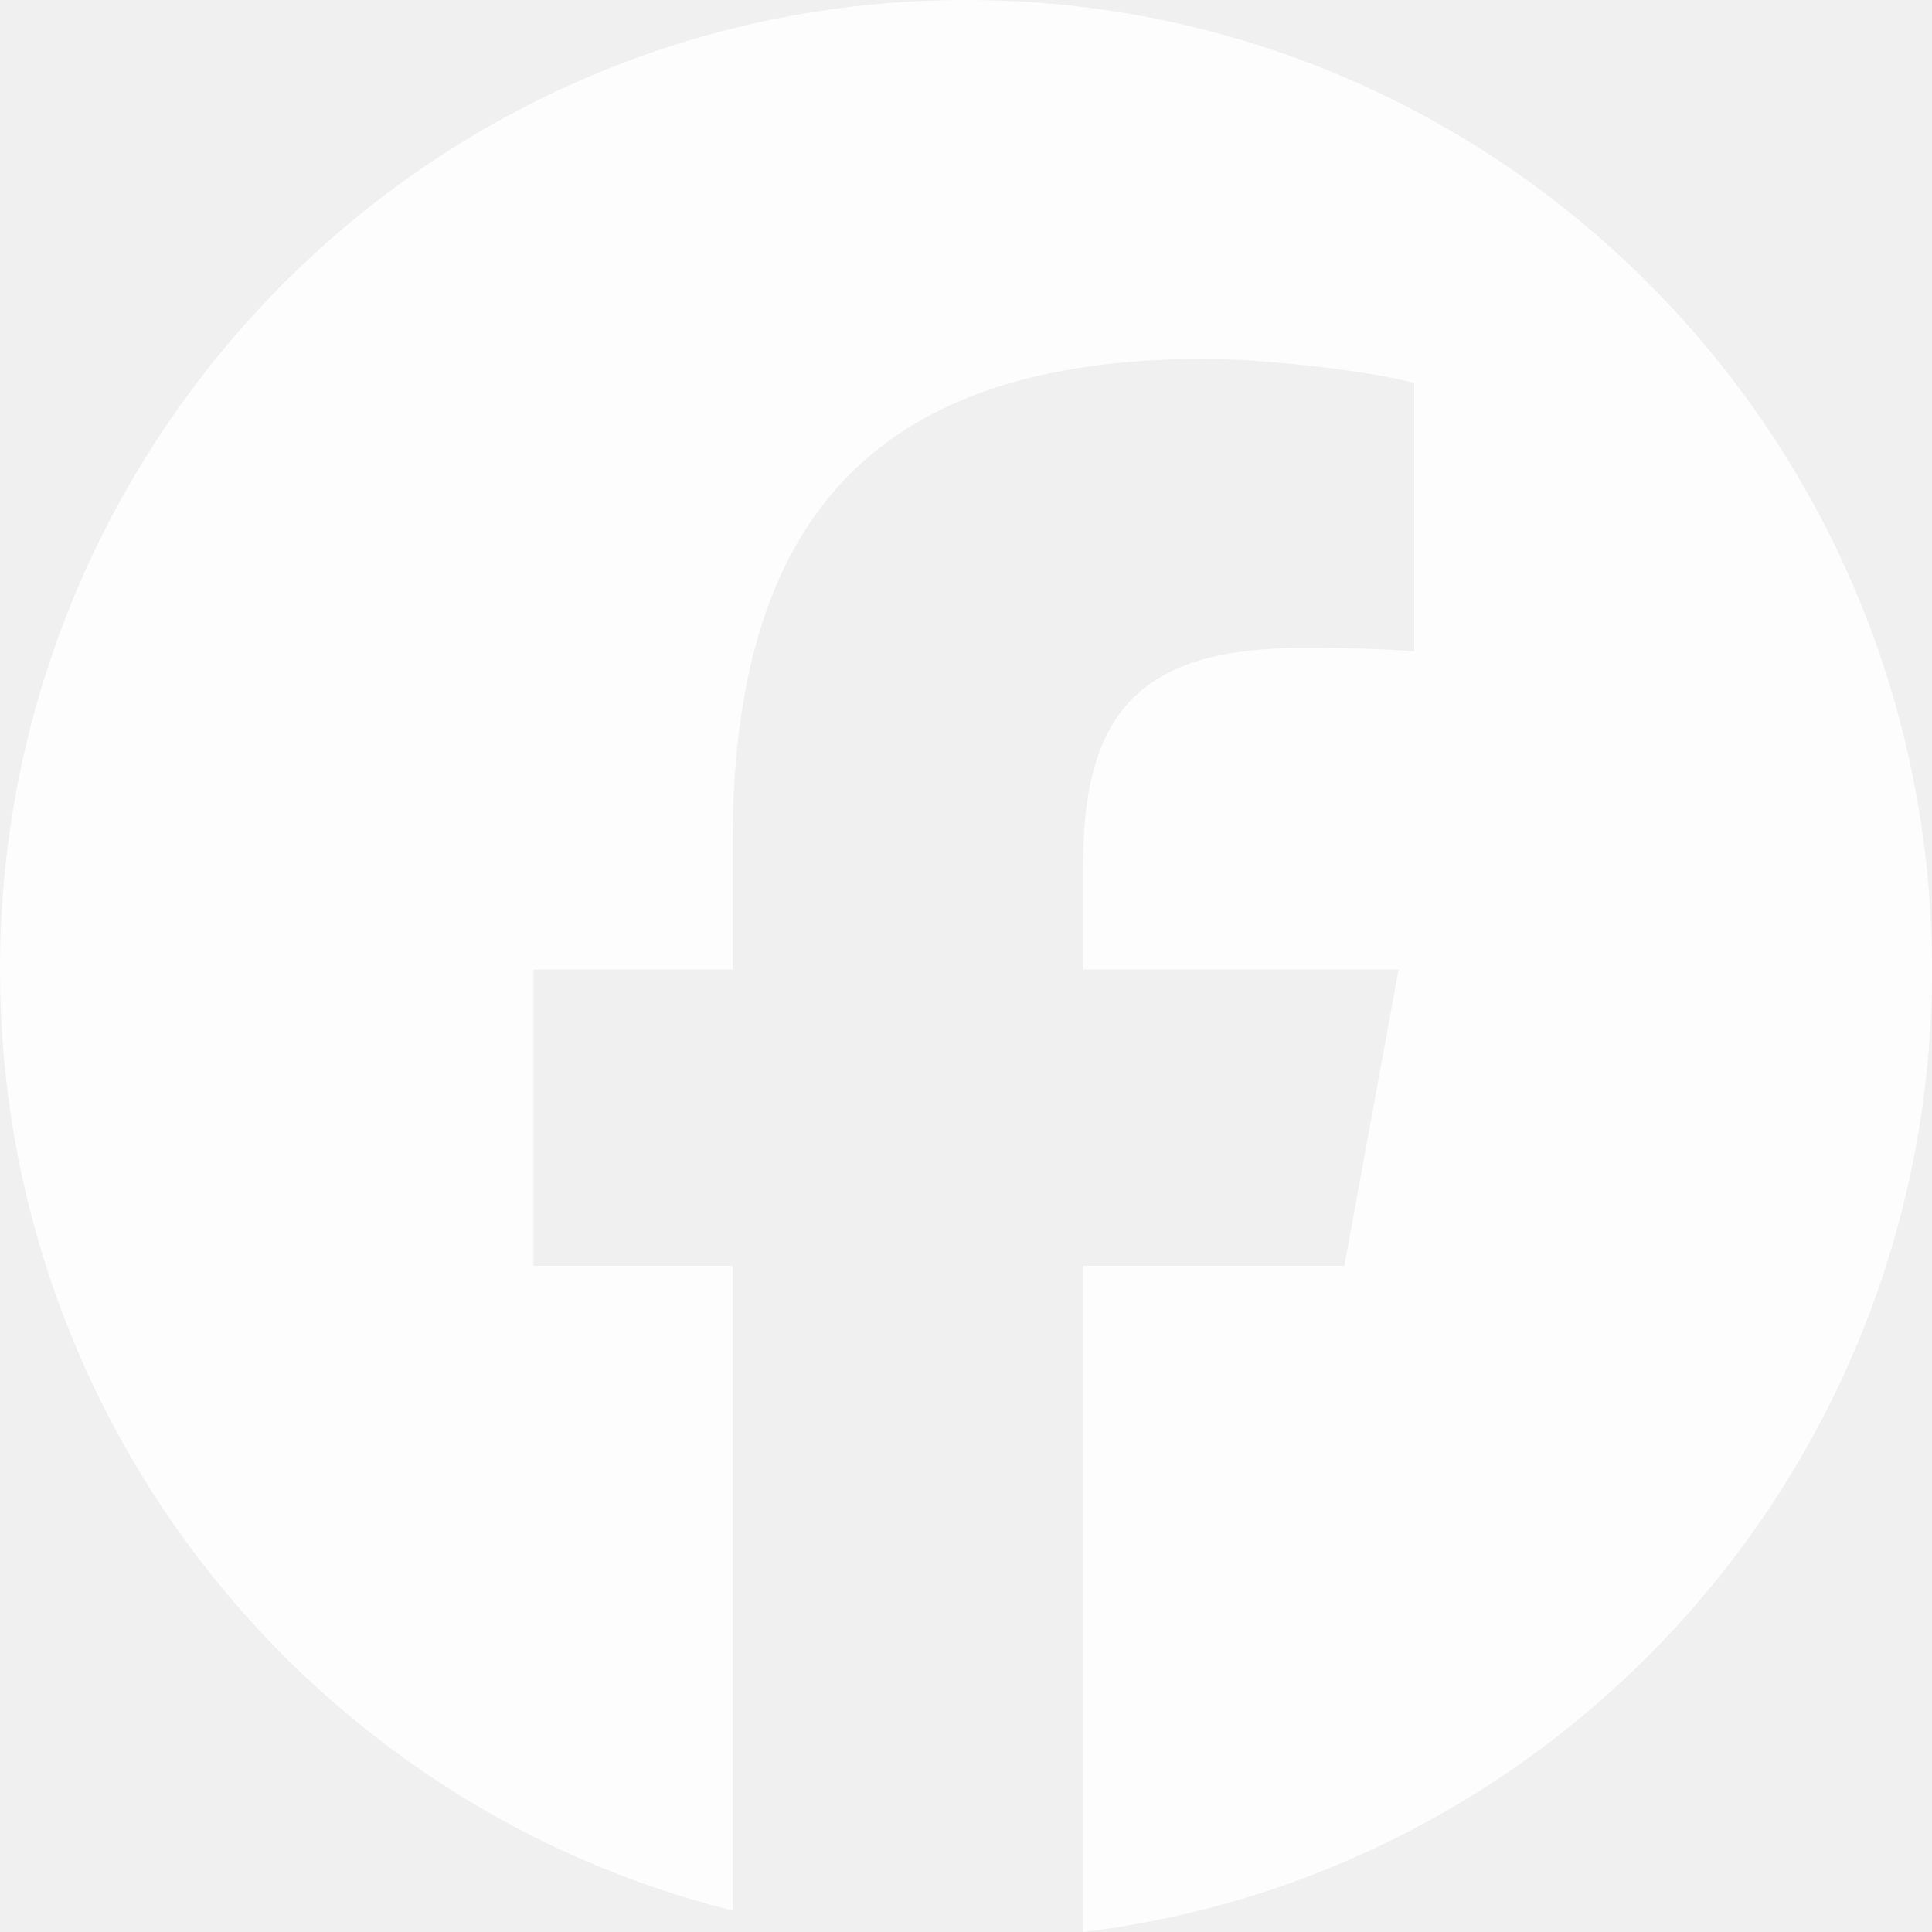
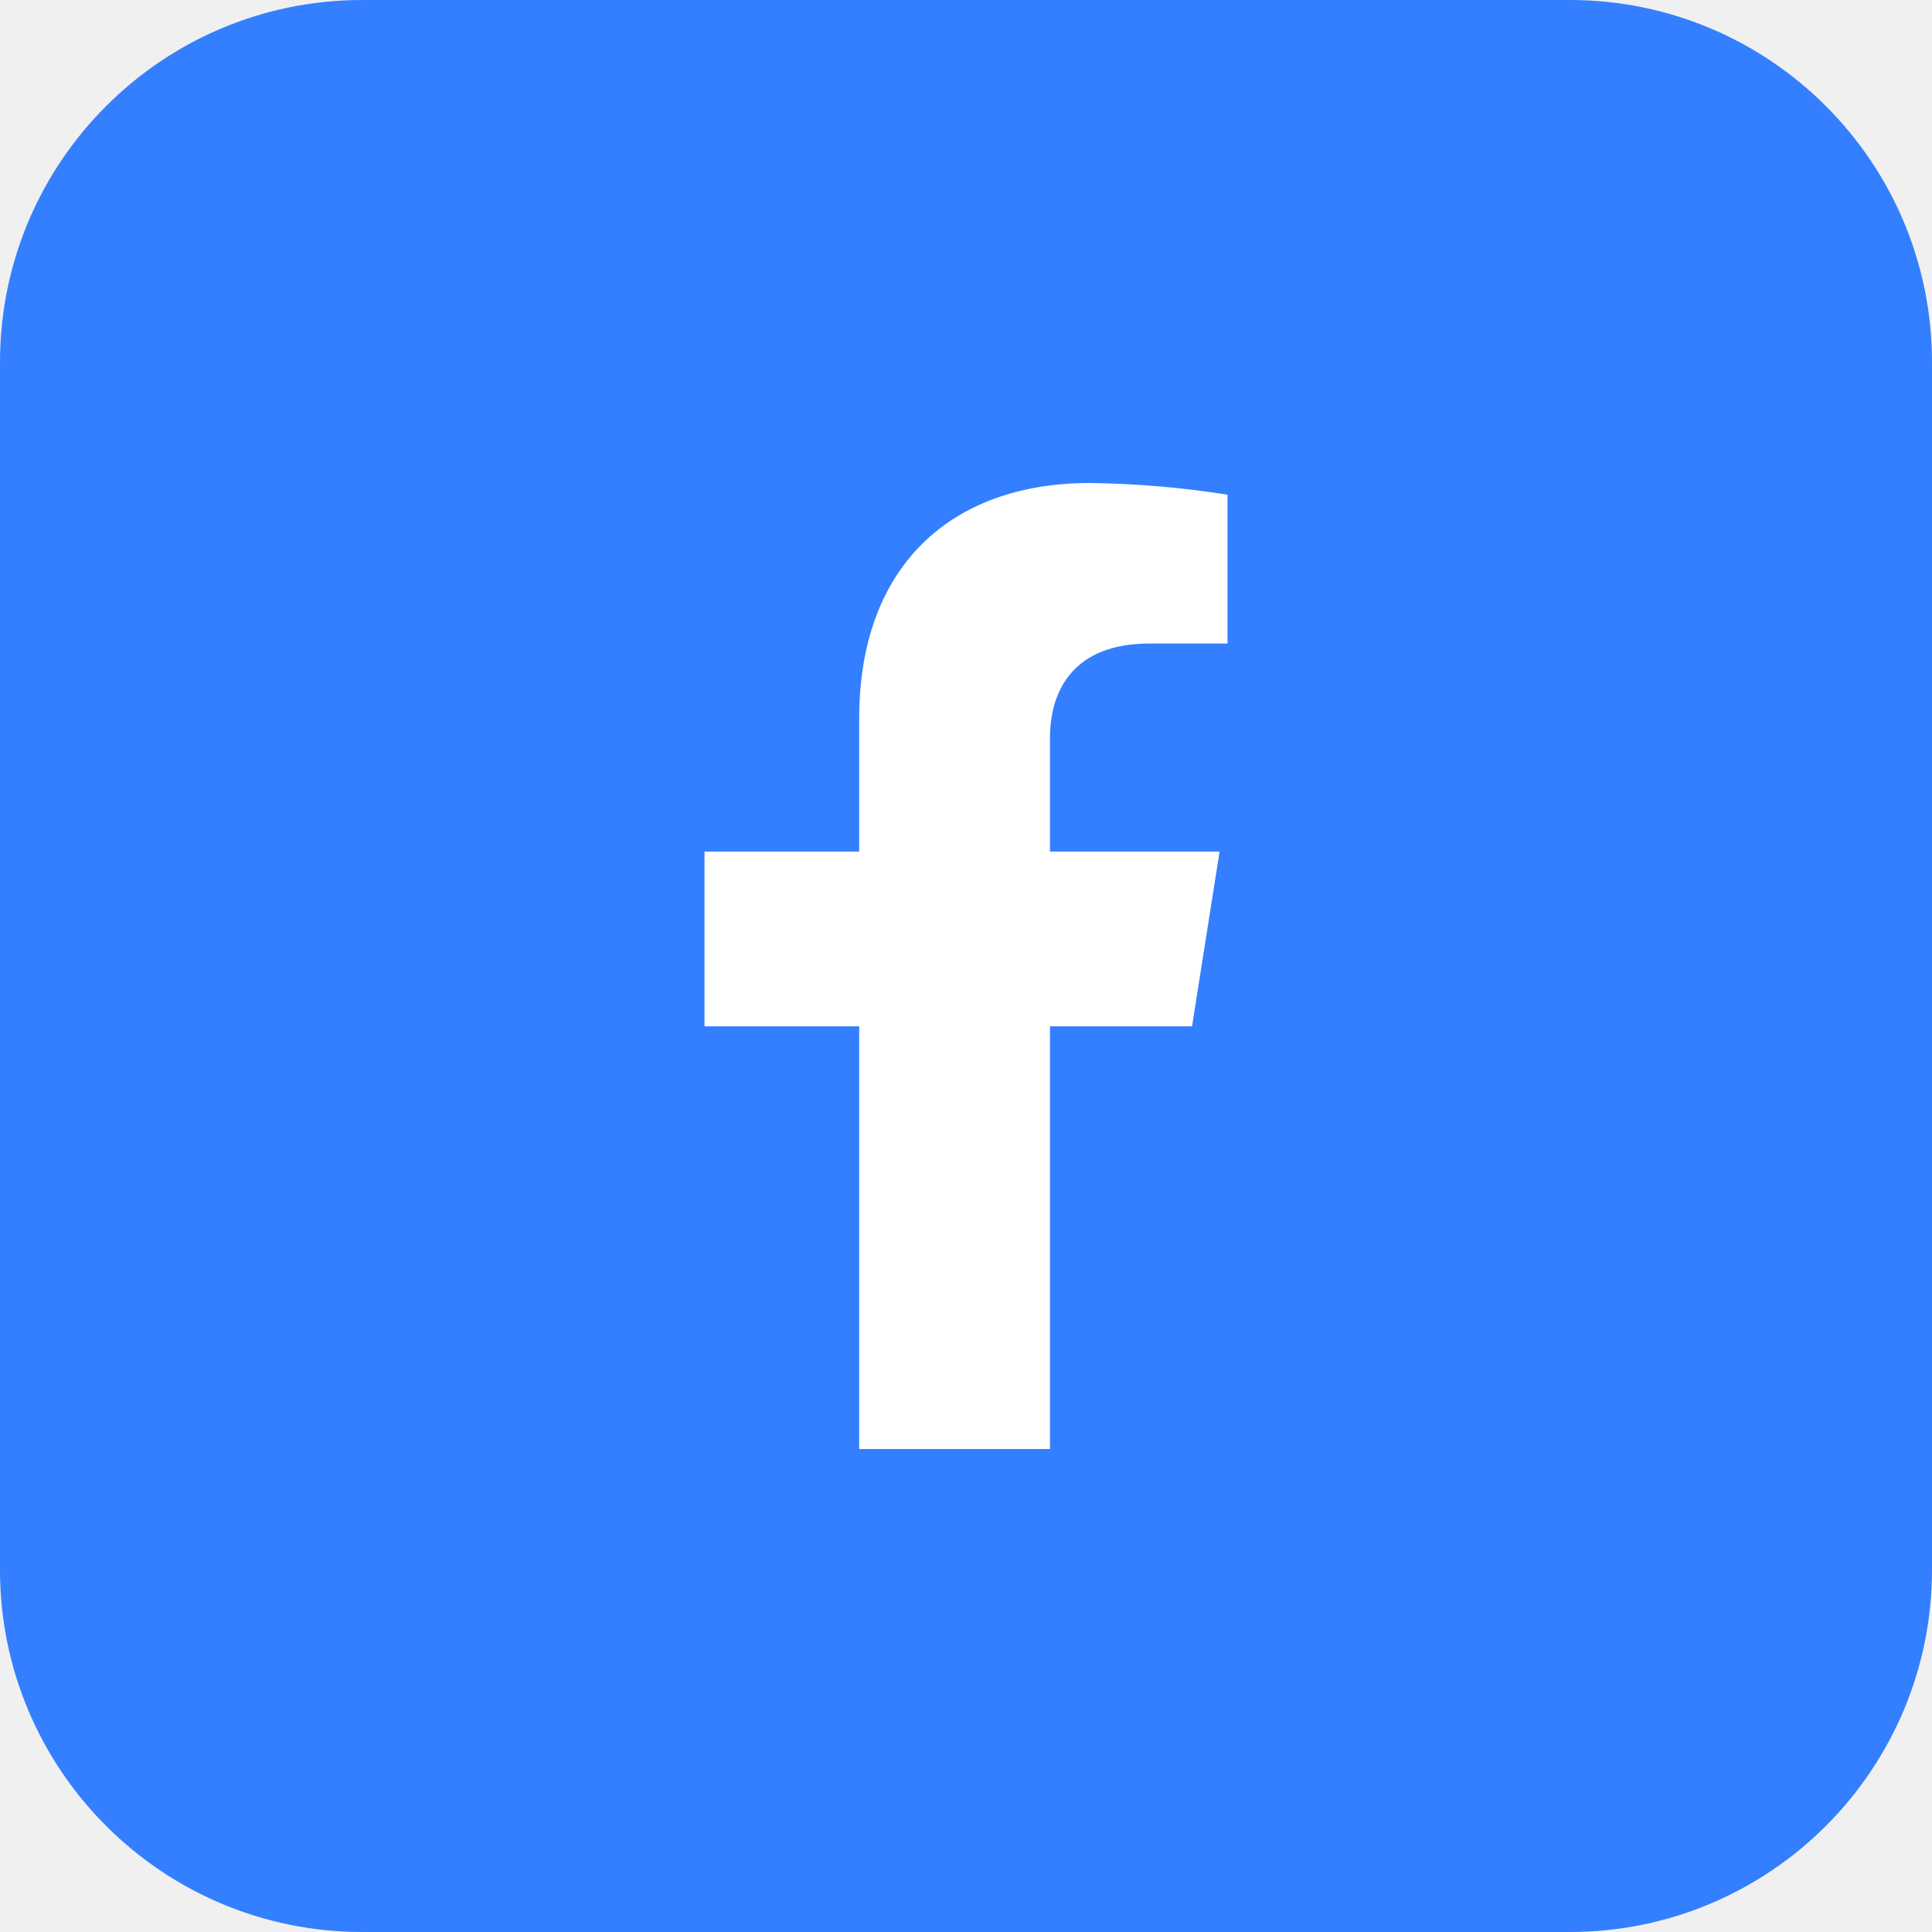
<svg xmlns="http://www.w3.org/2000/svg" width="32" height="32" viewBox="0 0 32 32" fill="none">
-   <path d="M16 0C7.163 0 0 7.19 0 16.059C0 23.59 5.166 29.909 12.135 31.645V20.966H8.836V16.059H12.135V13.944C12.135 8.478 14.599 5.945 19.946 5.945C20.96 5.945 22.709 6.145 23.424 6.344V10.792C23.047 10.752 22.391 10.732 21.576 10.732C18.953 10.732 17.939 11.73 17.939 14.323V16.059H23.165L22.267 20.966H17.939V32C25.861 31.04 32 24.269 32 16.059C31.999 7.19 24.836 0 16 0Z" fill="#FDFDFD" />
+   <rect width="32" height="32" rx="6" fill="#337FFF" />
+   <path d="M19.744 16.999L20.2 14.105H17.391V12.224C17.391 11.432 17.783 10.659 19.037 10.659H20.332V8.194C19.578 8.074 18.816 8.009 18.052 8C15.741 8 14.231 9.388 14.231 11.898V14.105H11.669V16.999H14.231V24H17.391V16.999H19.744Z" fill="white" />
</svg>
